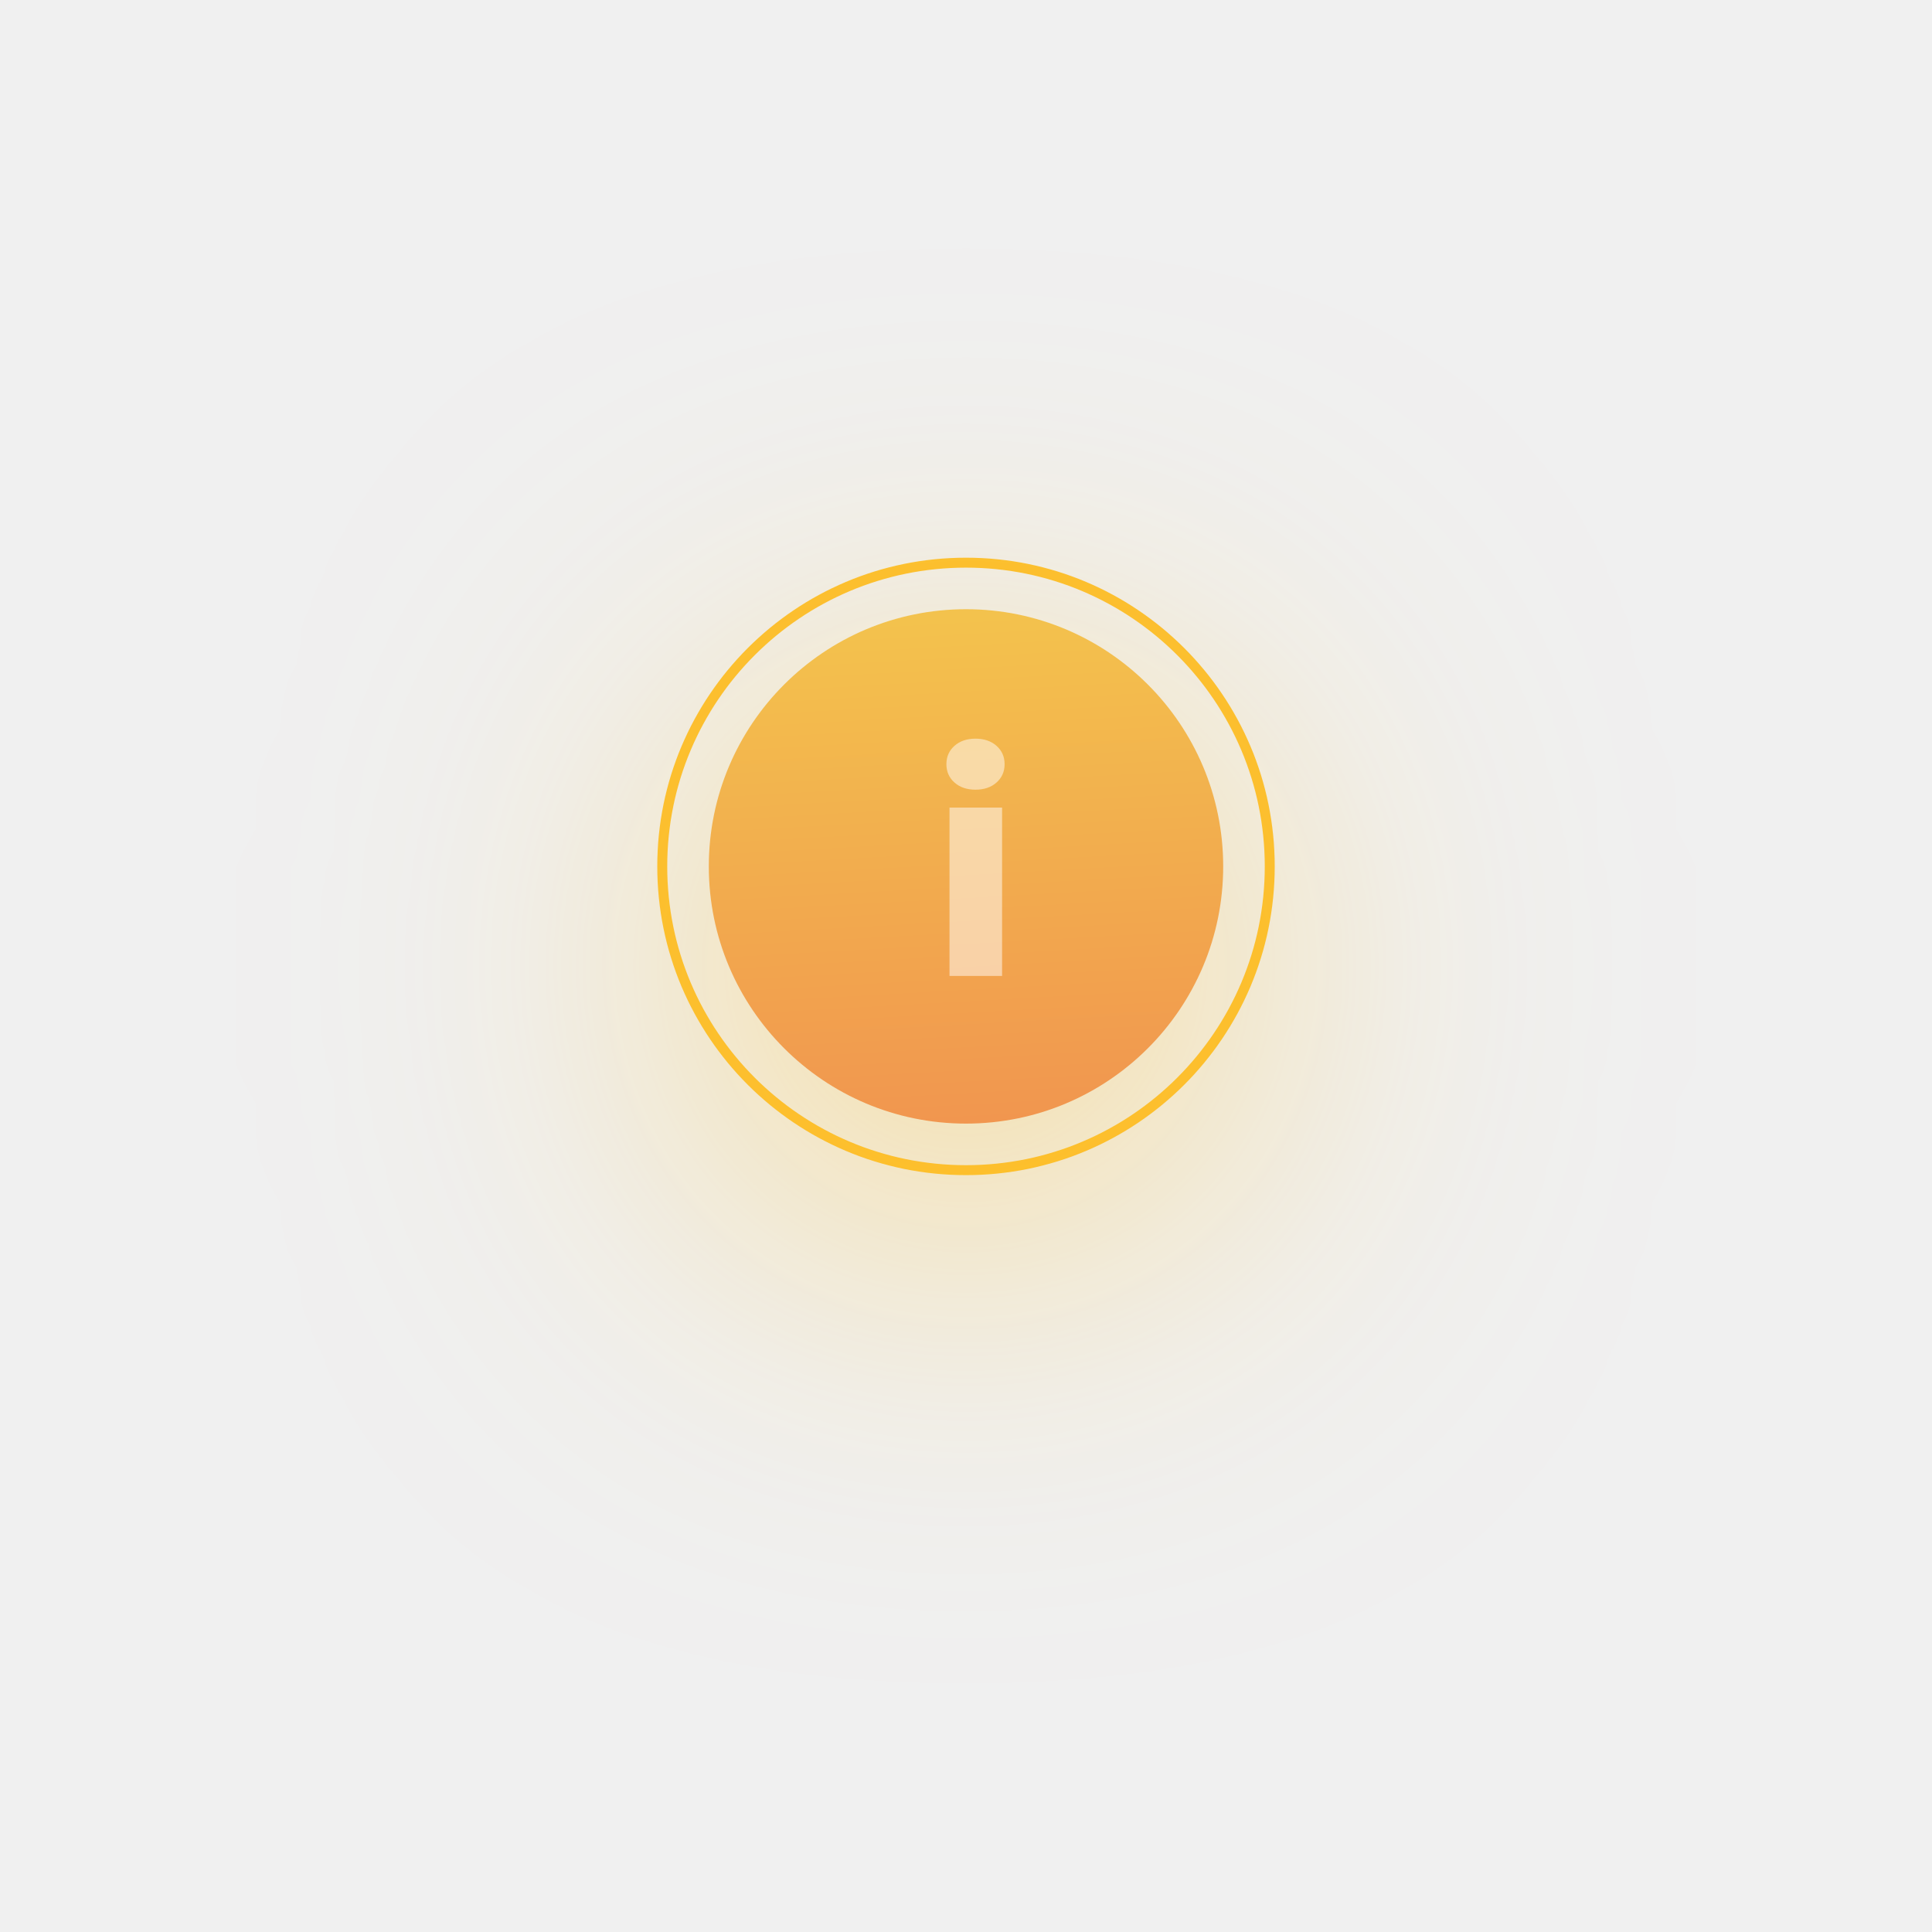
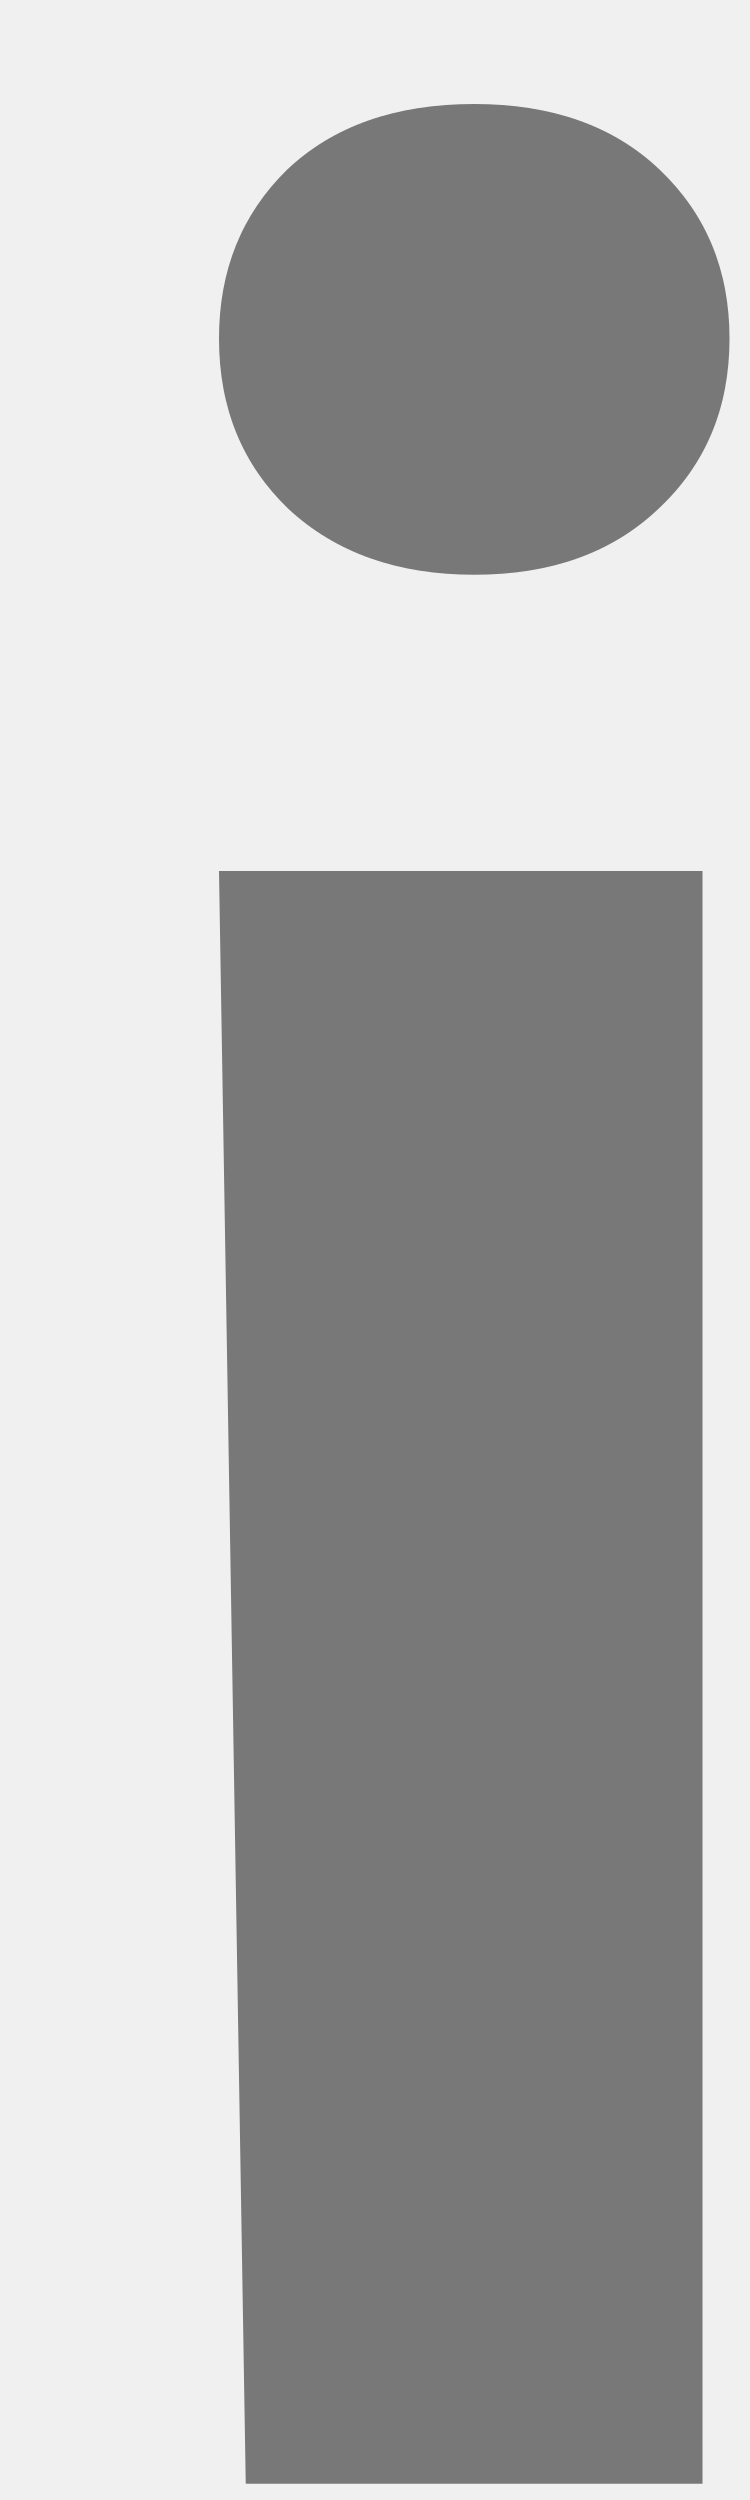
- <svg xmlns="http://www.w3.org/2000/svg" width="97" height="97" viewBox="0 0 97 97" fill="none">
-   <circle cx="48.5" cy="43.5" r="15.25" stroke="#FCBF30" stroke-width="0.5" />
-   <g filter="url(#filter0_d)">
-     <circle cx="48.5" cy="43.5" r="12.913" fill="url(#paint0_linear)" />
-   </g>
-   <path d="M50.312 49H47.672V40.547H50.312V49ZM47.516 38.367C47.516 37.992 47.651 37.685 47.922 37.445C48.193 37.206 48.544 37.086 48.977 37.086C49.409 37.086 49.76 37.206 50.031 37.445C50.302 37.685 50.438 37.992 50.438 38.367C50.438 38.742 50.302 39.05 50.031 39.289C49.76 39.529 49.409 39.648 48.977 39.648C48.544 39.648 48.193 39.529 47.922 39.289C47.651 39.05 47.516 38.742 47.516 38.367Z" fill="white" fill-opacity="0.5" />
-   <defs>
-     <filter id="filter0_d" x="0.586" y="0.587" width="95.827" height="95.827" filterUnits="userSpaceOnUse" color-interpolation-filters="sRGB">
-       <feFlood flood-opacity="0" result="BackgroundImageFix" />
-       <feColorMatrix in="SourceAlpha" type="matrix" values="0 0 0 0 0 0 0 0 0 0 0 0 0 0 0 0 0 0 127 0" />
-       <feOffset dy="5" />
-       <feGaussianBlur stdDeviation="17.5" />
-       <feColorMatrix type="matrix" values="0 0 0 0 1 0 0 0 0 0.755 0 0 0 0 0.126 0 0 0 0.5 0" />
-       <feBlend mode="normal" in2="BackgroundImageFix" result="effect1_dropShadow" />
-       <feBlend mode="normal" in="SourceGraphic" in2="effect1_dropShadow" result="shape" />
-     </filter>
-     <linearGradient id="paint0_linear" x1="48" y1="31" x2="49.5" y2="58" gradientUnits="userSpaceOnUse">
-       <stop stop-color="#F3C24D" />
-       <stop offset="1" stop-color="#F1934F" />
-     </linearGradient>
-   </defs>
+ <svg xmlns="http://www.w3.org/2000/svg" width="3" height="10" viewBox="0 0 3 10" fill="none">
+   <path d="M2.81 9.935H0.983L0.876 3.484H2.81V9.935ZM0.876 1.354C0.876 1.081 0.967 0.857 1.147 0.68C1.332 0.504 1.582 0.416 1.897 0.416C2.208 0.416 2.456 0.504 2.64 0.68C2.825 0.857 2.918 1.081 2.918 1.354C2.918 1.632 2.823 1.858 2.634 2.035C2.449 2.211 2.204 2.299 1.897 2.299C1.59 2.299 1.342 2.211 1.153 2.035C0.969 1.858 0.876 1.632 0.876 1.354Z" fill="black" fill-opacity="0.5" />
</svg>
